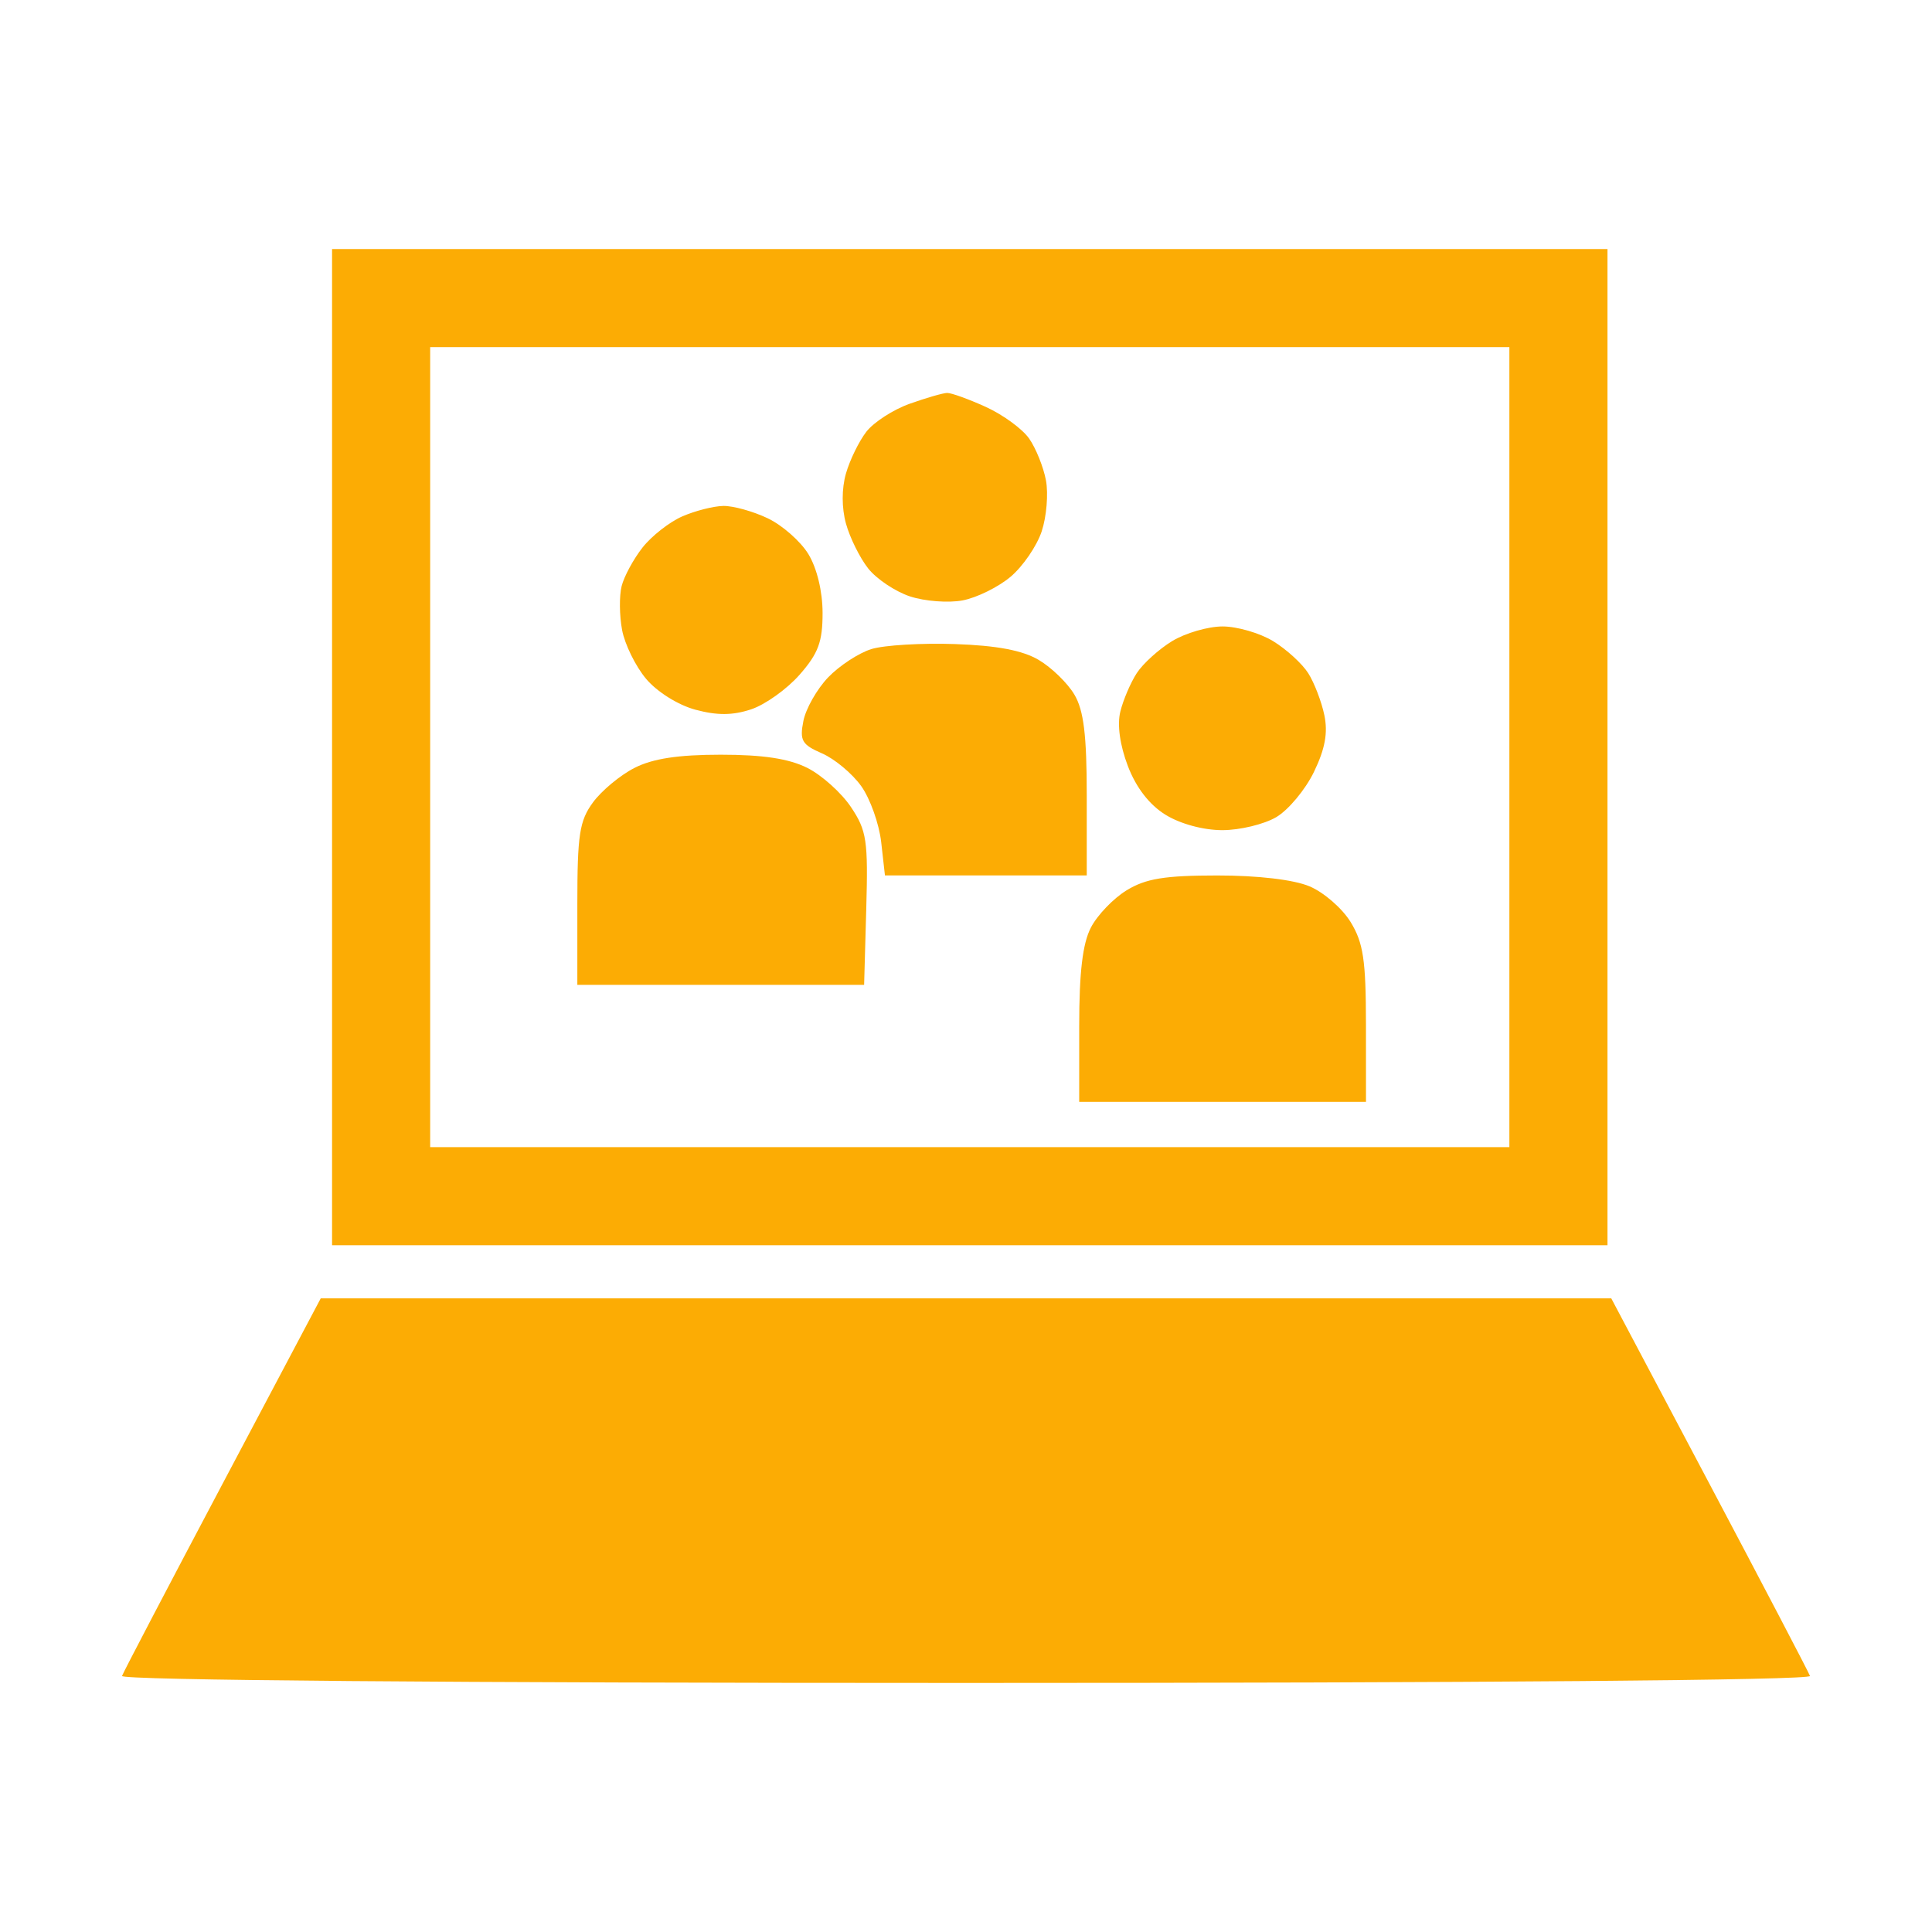
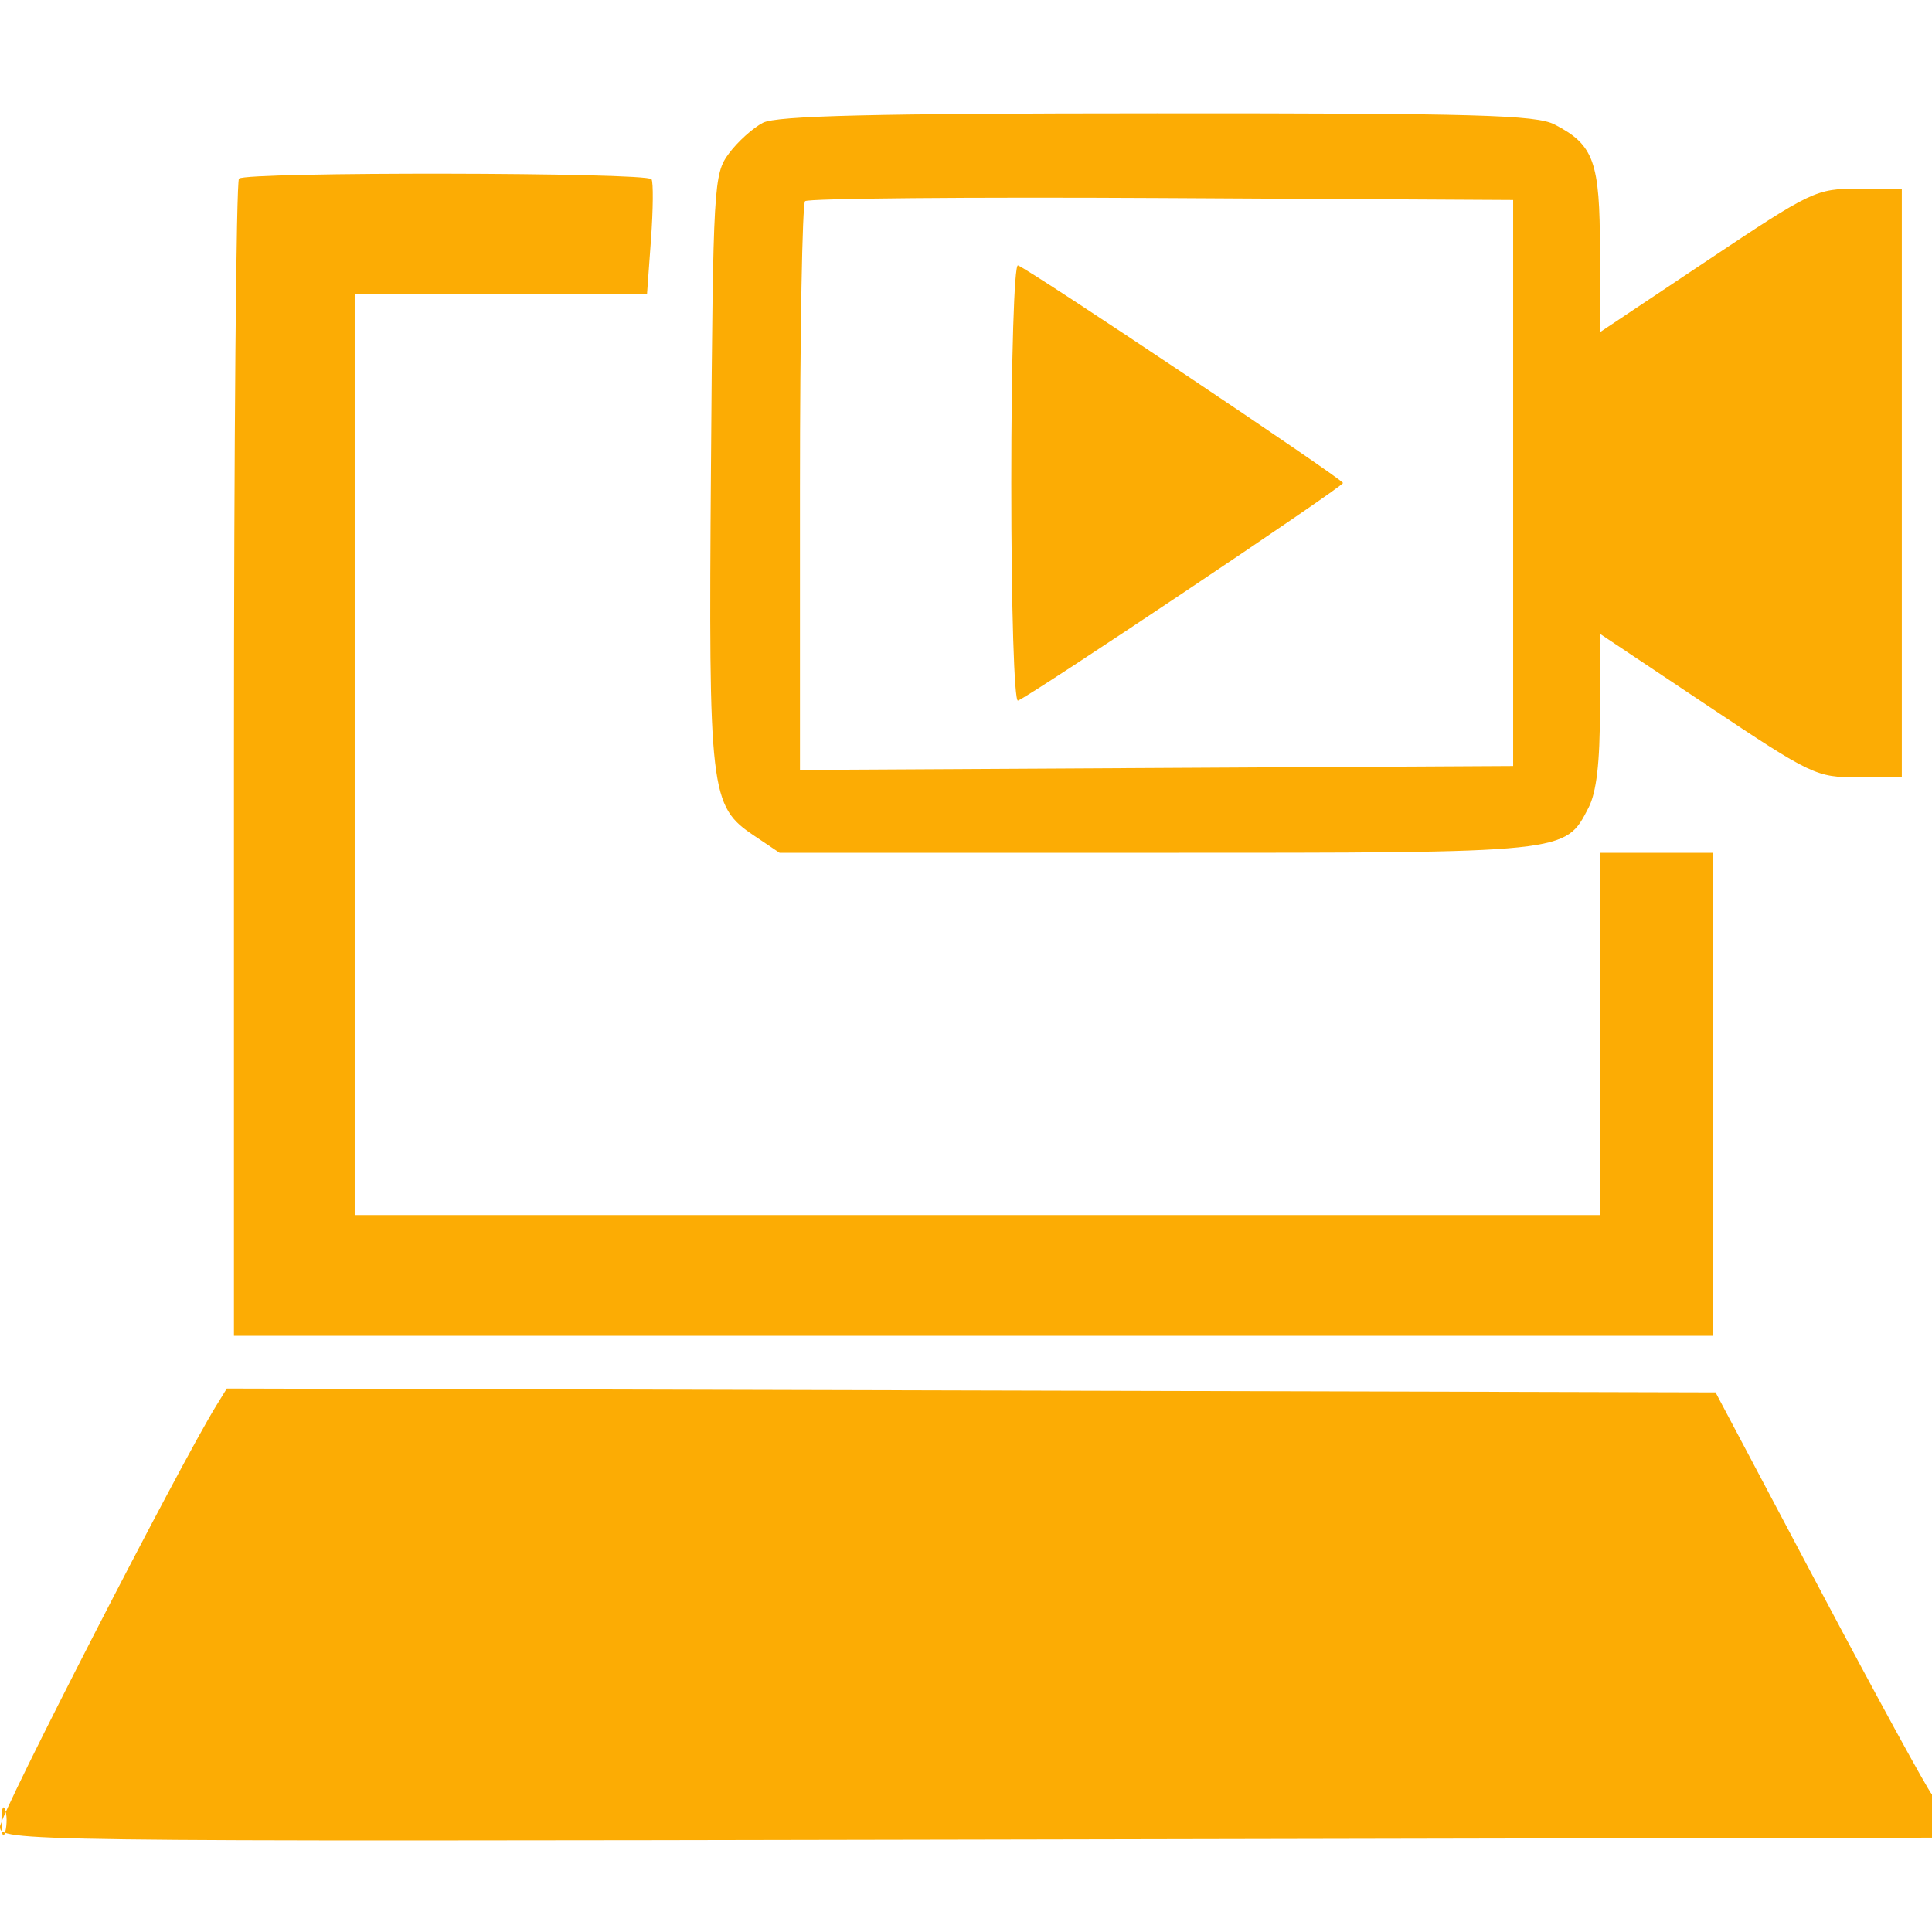
<svg xmlns="http://www.w3.org/2000/svg" width="256" height="256" viewBox="0 0 256 256" version="1.1">
-   <path d="M 44 99 L 44 165 128.500 165 L 213 165 213 99 L 213 33 128.500 33 L 44 33 44 99 M 57 99 L 57 152 128.500 152 L 200 152 200 99 L 200 46 128.500 46 L 57 46 57 99 M 120.538 53.499 C 118.359 54.275, 115.776 55.943, 114.798 57.205 C 113.821 58.467, 112.602 60.962, 112.091 62.750 C 111.517 64.757, 111.519 67.295, 112.096 69.384 C 112.610 71.246, 113.930 73.913, 115.031 75.312 C 116.131 76.711, 118.629 78.382, 120.581 79.027 C 122.533 79.671, 125.663 79.911, 127.536 79.559 C 129.409 79.208, 132.274 77.799, 133.904 76.427 C 135.533 75.056, 137.391 72.345, 138.032 70.402 C 138.674 68.459, 138.926 65.421, 138.594 63.650 C 138.262 61.880, 137.258 59.385, 136.363 58.107 C 135.467 56.829, 132.882 54.942, 130.617 53.914 C 128.353 52.885, 126.050 52.054, 125.500 52.066 C 124.950 52.078, 122.717 52.723, 120.538 53.499 M 90.415 68.421 C 88.719 69.160, 86.346 71.016, 85.143 72.545 C 83.941 74.074, 82.692 76.380, 82.368 77.669 C 82.045 78.958, 82.072 81.572, 82.430 83.477 C 82.787 85.382, 84.220 88.296, 85.613 89.952 C 87.063 91.675, 89.853 93.422, 92.138 94.037 C 95.023 94.814, 97.069 94.802, 99.515 93.995 C 101.377 93.381, 104.273 91.315, 105.950 89.404 C 108.430 86.580, 108.999 85.049, 108.996 81.215 C 108.994 78.368, 108.249 75.280, 107.114 73.420 C 106.081 71.726, 103.652 69.588, 101.717 68.670 C 99.781 67.751, 97.141 67.018, 95.849 67.039 C 94.557 67.061, 92.112 67.683, 90.415 68.421 M 155.304 84.956 C 153.547 86.028, 151.440 87.939, 150.622 89.202 C 149.804 90.466, 148.826 92.757, 148.448 94.293 C 148.018 96.044, 148.391 98.735, 149.448 101.504 C 150.542 104.367, 152.296 106.638, 154.436 107.960 C 156.395 109.171, 159.454 110, 161.964 110 C 164.289 110, 167.508 109.222, 169.117 108.272 C 170.726 107.321, 172.970 104.628, 174.104 102.286 C 175.581 99.234, 175.972 97.103, 175.484 94.764 C 175.110 92.969, 174.148 90.466, 173.348 89.202 C 172.547 87.939, 170.453 86.028, 168.696 84.956 C 166.938 83.884, 163.925 83.007, 162 83.007 C 160.075 83.007, 157.062 83.884, 155.304 84.956 M 115.462 86.006 C 113.792 86.524, 111.212 88.213, 109.730 89.760 C 108.248 91.307, 106.773 93.906, 106.452 95.536 C 105.941 98.128, 106.251 98.667, 108.922 99.828 C 110.601 100.559, 112.941 102.513, 114.121 104.170 C 115.301 105.827, 116.490 109.167, 116.763 111.591 L 117.260 116 130.630 116 L 144 116 144 105.404 C 144 97.391, 143.601 94.134, 142.364 92.040 C 141.465 90.517, 139.337 88.449, 137.636 87.444 C 135.488 86.175, 132.096 85.533, 126.522 85.341 C 122.110 85.189, 117.133 85.488, 115.462 86.006 M 84.071 101.752 C 82.185 102.713, 79.710 104.770, 78.571 106.322 C 76.782 108.760, 76.500 110.598, 76.500 119.822 L 76.500 130.500 95.500 130.500 L 114.500 130.500 114.783 120.447 C 115.039 111.354, 114.846 110.064, 112.763 106.947 C 111.496 105.051, 108.894 102.713, 106.980 101.752 C 104.534 100.523, 101.123 100.003, 95.500 100.003 C 89.858 100.003, 86.489 100.518, 84.071 101.752 M 149.299 117.960 C 147.538 119.033, 145.400 121.259, 144.549 122.906 C 143.452 125.027, 143 128.833, 143 135.950 L 143 146 162 146 L 181 146 180.996 135.750 C 180.993 127.234, 180.651 124.940, 178.974 122.190 C 177.864 120.369, 175.406 118.232, 173.510 117.440 C 171.396 116.556, 166.671 116.001, 161.282 116.004 C 154.337 116.007, 151.830 116.416, 149.299 117.960 M 29.500 196.592 C 22.350 210.098, 16.350 221.564, 16.167 222.074 C 15.963 222.639, 59.587 223, 128 223 C 196.413 223, 240.037 222.639, 239.833 222.074 C 239.650 221.564, 233.650 210.098, 226.500 196.592 L 213.500 172.038 128 172.038 L 42.500 172.038 29.500 196.592" stroke="none" fill="#fcac04" fill-rule="evenodd" />
+   <path d="M 101.096 16.265 C 99.774 16.944, 97.749 18.770, 96.596 20.322 C 94.565 23.056, 94.491 24.351, 94.207 61.861 C 93.879 105.074, 94.080 106.799, 99.898 110.713 L 103.296 113 153.198 113 C 207.941 113, 207.366 113.060, 210.483 107.033 C 211.544 104.981, 212 101.076, 212 94.039 L 212 83.979 226.245 93.490 C 240.118 102.752, 240.639 103, 246.245 103 L 252 103 252 64 L 252 25 246.245 25 C 240.639 25, 240.118 25.248, 226.245 34.510 L 212 44.021 212 33.233 C 212 21.396, 211.209 19.194, 205.989 16.494 C 203.538 15.227, 195.546 15.002, 153.300 15.015 C 115.765 15.026, 102.908 15.334, 101.096 16.265 M 31.667 23.667 C 31.300 24.033, 31 58.683, 31 100.667 L 31 177 129 177 L 227 177 227 145 L 227 113 219.500 113 L 212 113 212 137 L 212 161 129.500 161 L 47 161 47 100 L 47 39 66.366 39 L 85.731 39 86.258 31.750 C 86.548 27.762, 86.582 24.163, 86.334 23.750 C 85.776 22.823, 32.591 22.742, 31.667 23.667 M 106.676 26.657 C 106.304 27.029, 106 44.138, 106 64.676 L 106 102.020 153.250 101.760 L 200.500 101.500 200.500 64 L 200.500 26.500 153.926 26.240 C 128.311 26.097, 107.048 26.285, 106.676 26.657 M 134 64 C 134 80.549, 134.384 93.022, 134.887 92.833 C 136.580 92.197, 177.953 64.497, 177.953 64 C 177.953 63.503, 136.580 35.803, 134.887 35.167 C 134.384 34.978, 134 47.451, 134 64 M 28.664 186.245 C 23.702 194.304, -0 240.444, -0 242.045 C -0 243.986, 1.390 244.005, 128.250 243.754 L 256.500 243.500 256.816 241.278 C 256.990 240.056, 256.622 238.481, 255.998 237.778 C 255.374 237.075, 248.667 224.800, 241.093 210.500 L 227.321 184.500 128.687 184.245 L 30.052 183.990 28.664 186.245 M 0.195 241.500 C 0.215 243.150, 0.439 243.704, 0.693 242.731 C 0.947 241.758, 0.930 240.408, 0.656 239.731 C 0.382 239.054, 0.175 239.850, 0.195 241.500" stroke="none" fill="#fcac04" fill-rule="evenodd" />
</svg>
